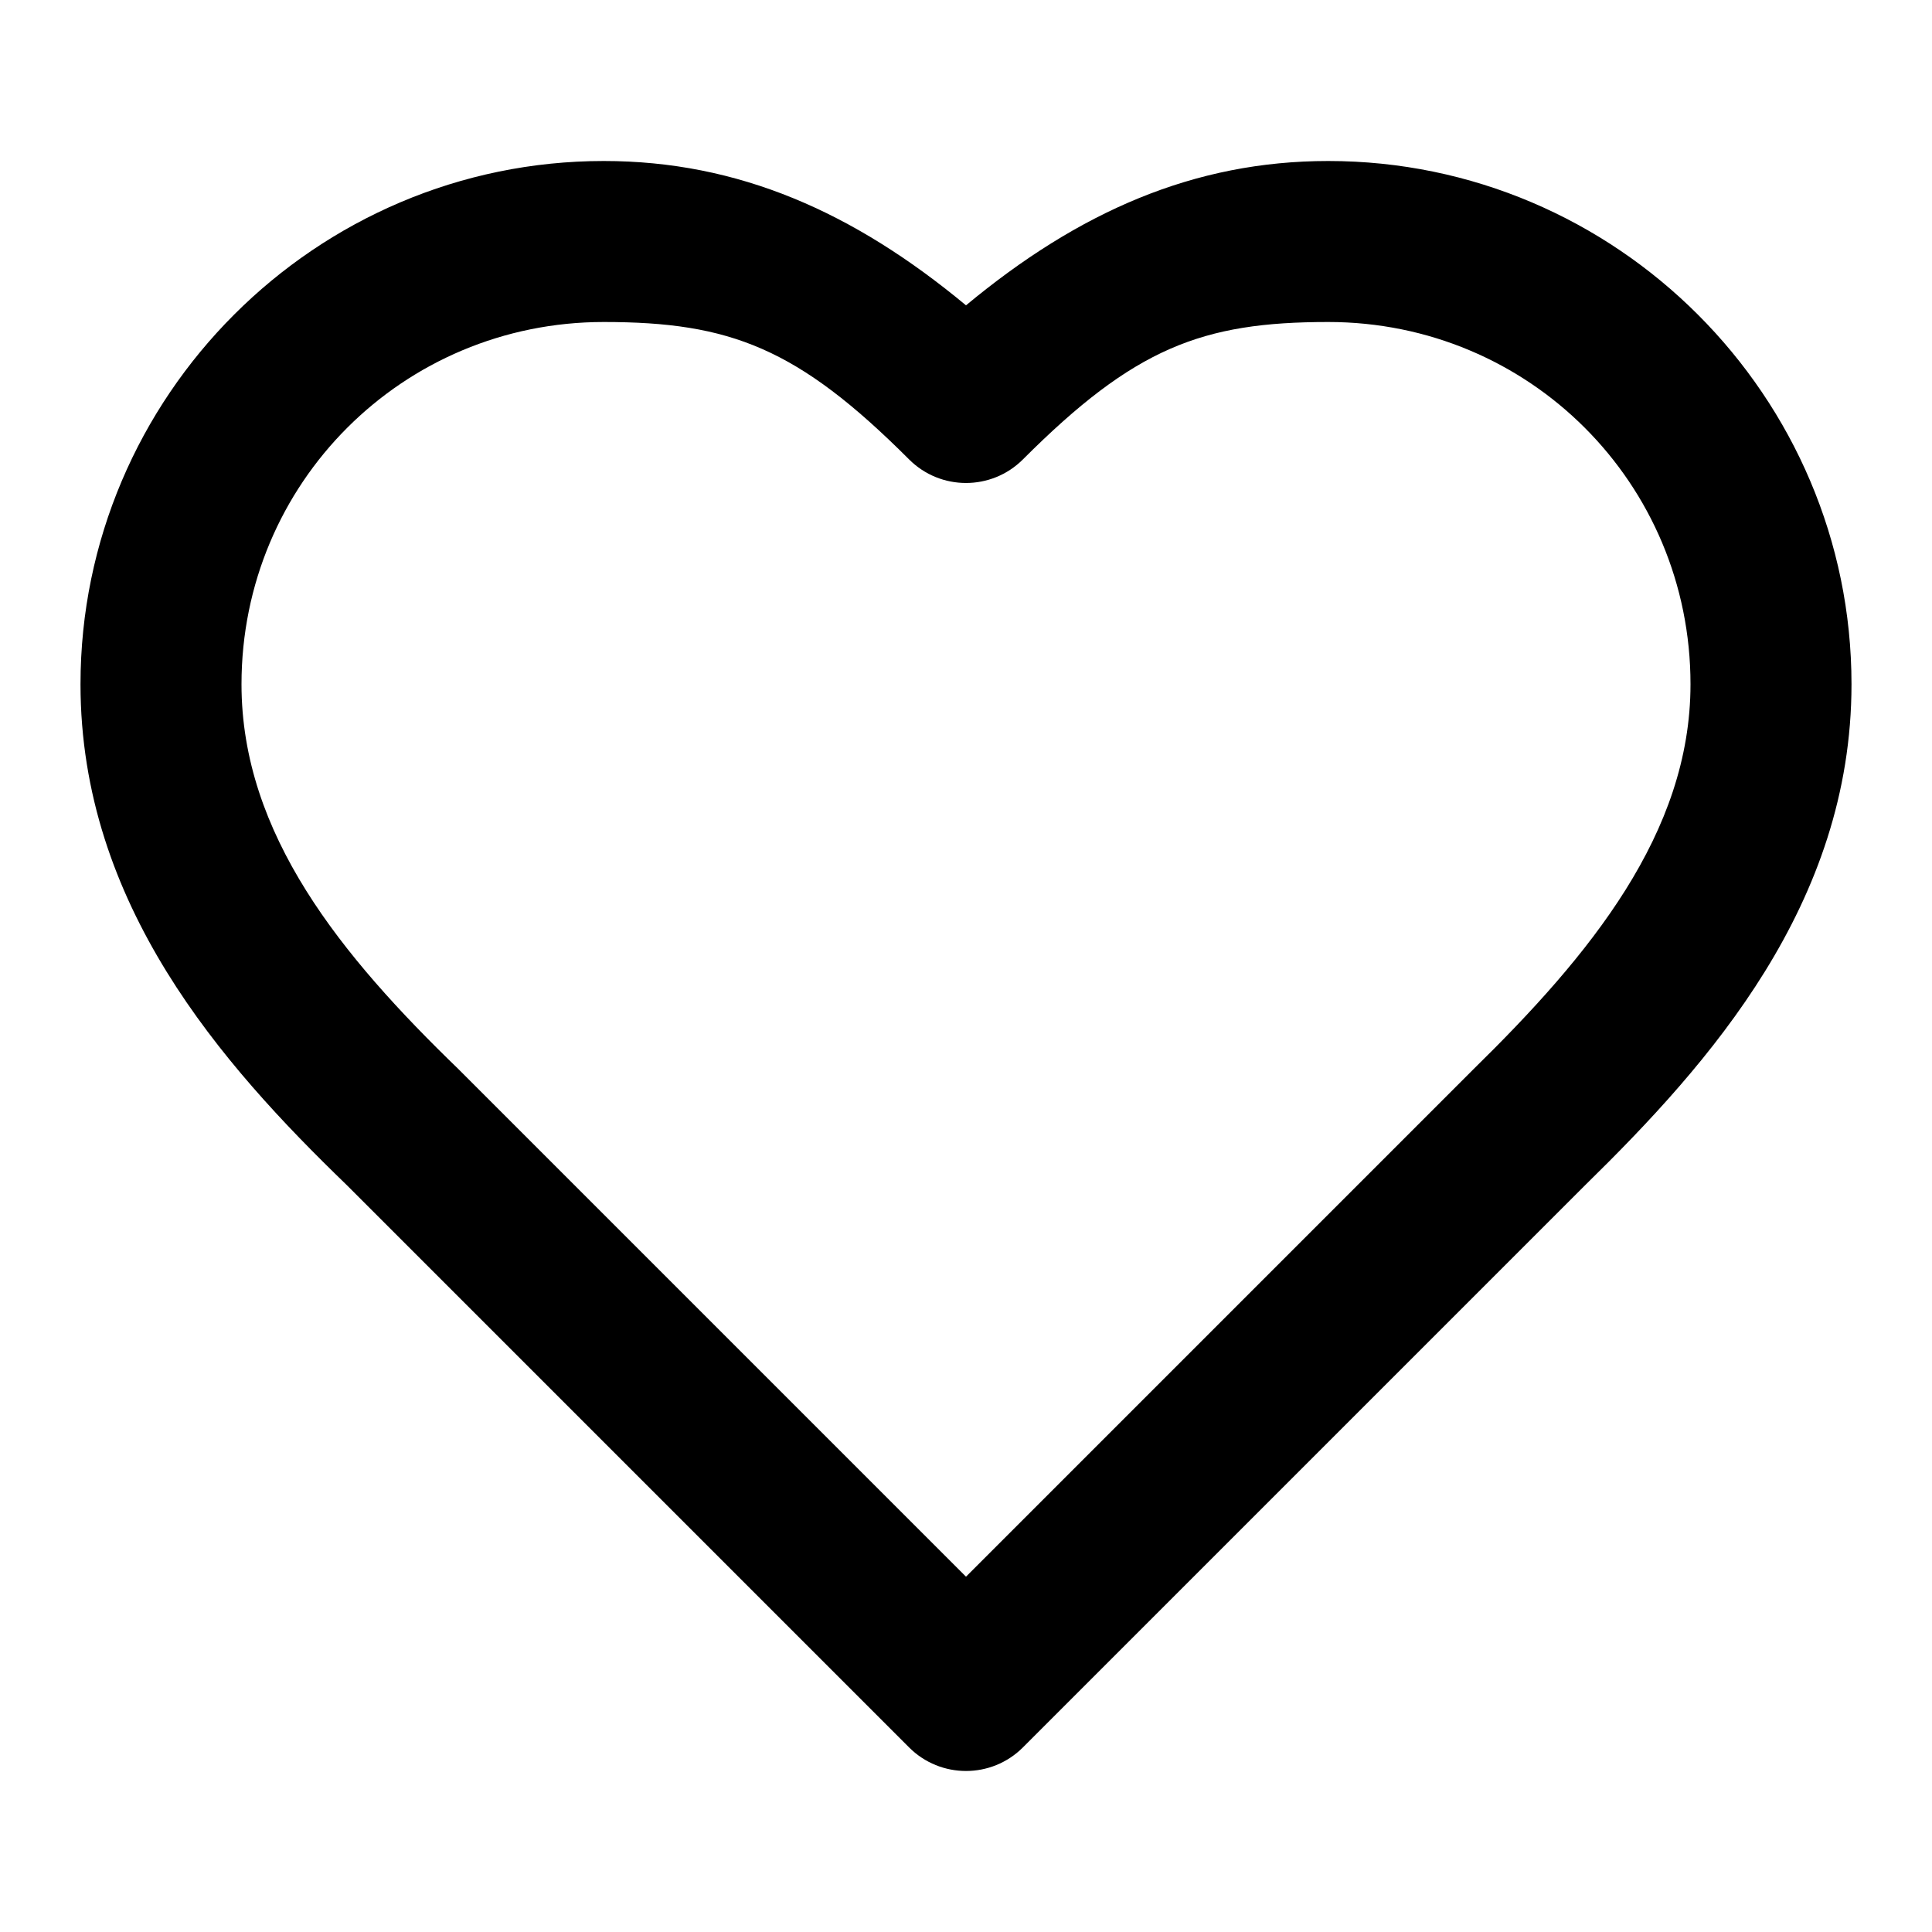
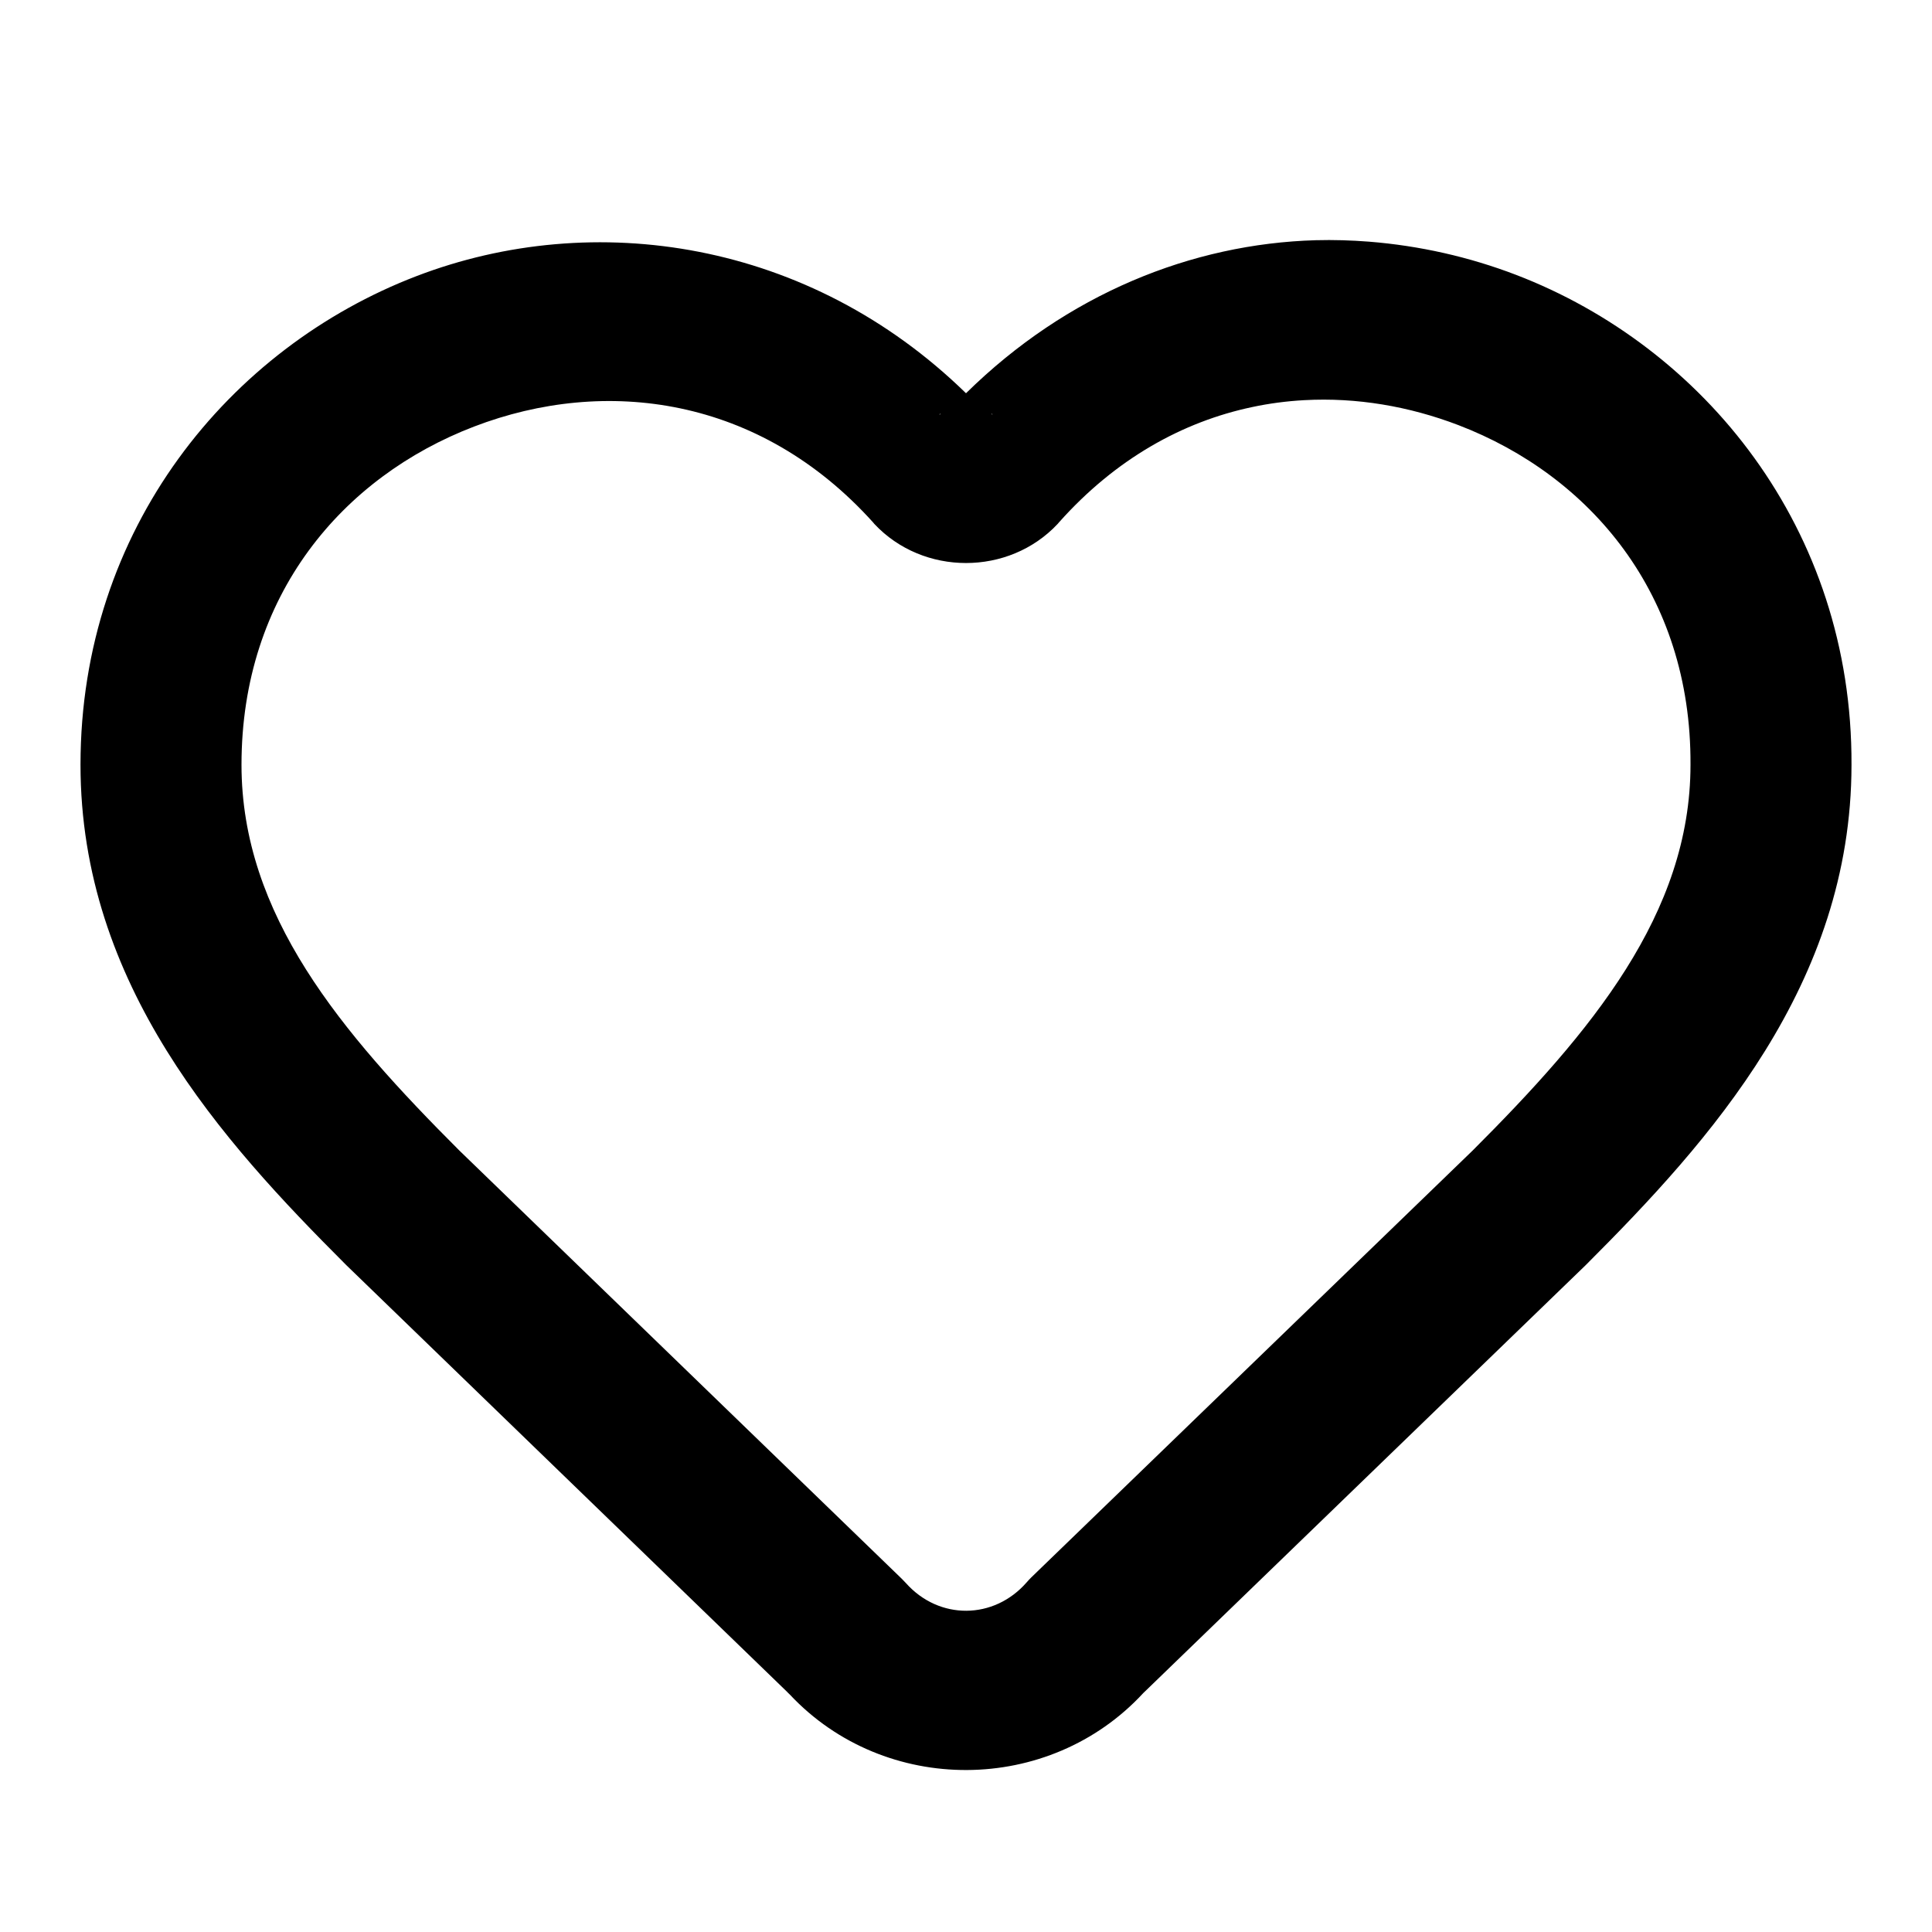
<svg xmlns="http://www.w3.org/2000/svg" width="24" height="24" viewBox="0 0 24 24" fill="currentColor" tags="like,love,emotion,suit,playing,cards" categories="medical,social,multimedia,emoji,gaming,shapes">
-   <path d="M 7.5 2 C 3.922 2 1 4.922 1 8.5 C 1 11.235 2.755 13.221 4.305 14.719 L 11.293 21.707 A 1 1 0 0 0 12.707 21.707 L 19.699 14.715 C 21.233 13.212 23 11.23 23 8.5 C 23 4.922 20.078 2 16.5 2 C 14.829 2 13.397 2.633 12 3.793 C 10.603 2.633 9.171 2 7.5 2 z M 7.5 4 C 9.071 4 9.909 4.323 11.293 5.707 A 1 1 0 0 0 12.707 5.707 C 14.091 4.323 14.929 4 16.5 4 C 18.997 4 21 6.003 21 8.5 C 21 10.35 19.747 11.868 18.301 13.285 A 1 1 0 0 0 18.293 13.293 L 12 19.586 L 5.707 13.293 A 1 1 0 0 0 5.695 13.281 C 4.245 11.879 3 10.365 3 8.5 C 3 6.003 5.003 4 7.5 4 z " />
+   <path d="M 16.346 2.984 C 14.802 3.028 13.251 3.654 12 4.885 C 10.055 2.986 7.377 2.585 5.174 3.43 C 2.851 4.32 1 6.567 1 9.5 C 1 12.235 2.762 14.176 4.293 15.707 A 1 1 0 0 0 4.305 15.719 L 9.781 21.02 C 9.783 21.022 9.785 21.025 9.787 21.027 L 9.812 21.051 C 10.993 22.309 13.034 22.298 14.203 21.031 L 14.225 21.01 L 19.695 15.719 A 1 1 0 0 0 19.707 15.707 C 21.239 14.175 22.998 12.228 23 9.504 L 23 9.502 C 23.013 6.561 21.159 4.306 18.832 3.414 C 18.25 3.191 17.634 3.052 17.006 3.002 C 16.787 2.985 16.566 2.978 16.346 2.984 z M 16.201 4.971 C 16.852 4.935 17.505 5.047 18.117 5.281 C 19.75 5.907 21.01 7.379 21 9.496 A 1 1 0 0 0 21 9.5 C 21 11.352 19.761 12.825 18.295 14.291 L 12.812 19.594 A 1 1 0 0 0 12.754 19.656 C 12.347 20.123 11.666 20.128 11.254 19.666 A 1 1 0 0 0 11.203 19.613 L 5.707 14.293 L 5.705 14.291 C 4.237 12.823 3 11.364 3 9.5 C 3 7.39 4.258 5.924 5.889 5.299 C 7.519 4.674 9.437 4.923 10.848 6.492 A 1 1 0 0 0 10.861 6.508 C 11.468 7.156 12.532 7.156 13.139 6.508 A 1 1 0 0 0 13.156 6.488 C 13.86 5.698 14.693 5.239 15.553 5.057 C 15.768 5.011 15.984 4.983 16.201 4.971 z M 11.678 5.141 L 11.68 5.141 L 11.682 5.141 L 11.684 5.141 L 11.684 5.143 C 11.679 5.147 11.673 5.15 11.668 5.154 L 11.678 5.141 z M 12.316 5.141 L 12.318 5.141 L 12.32 5.141 L 12.322 5.141 L 12.33 5.152 C 12.327 5.15 12.32 5.145 12.316 5.143 L 12.316 5.141 z " />
</svg>
